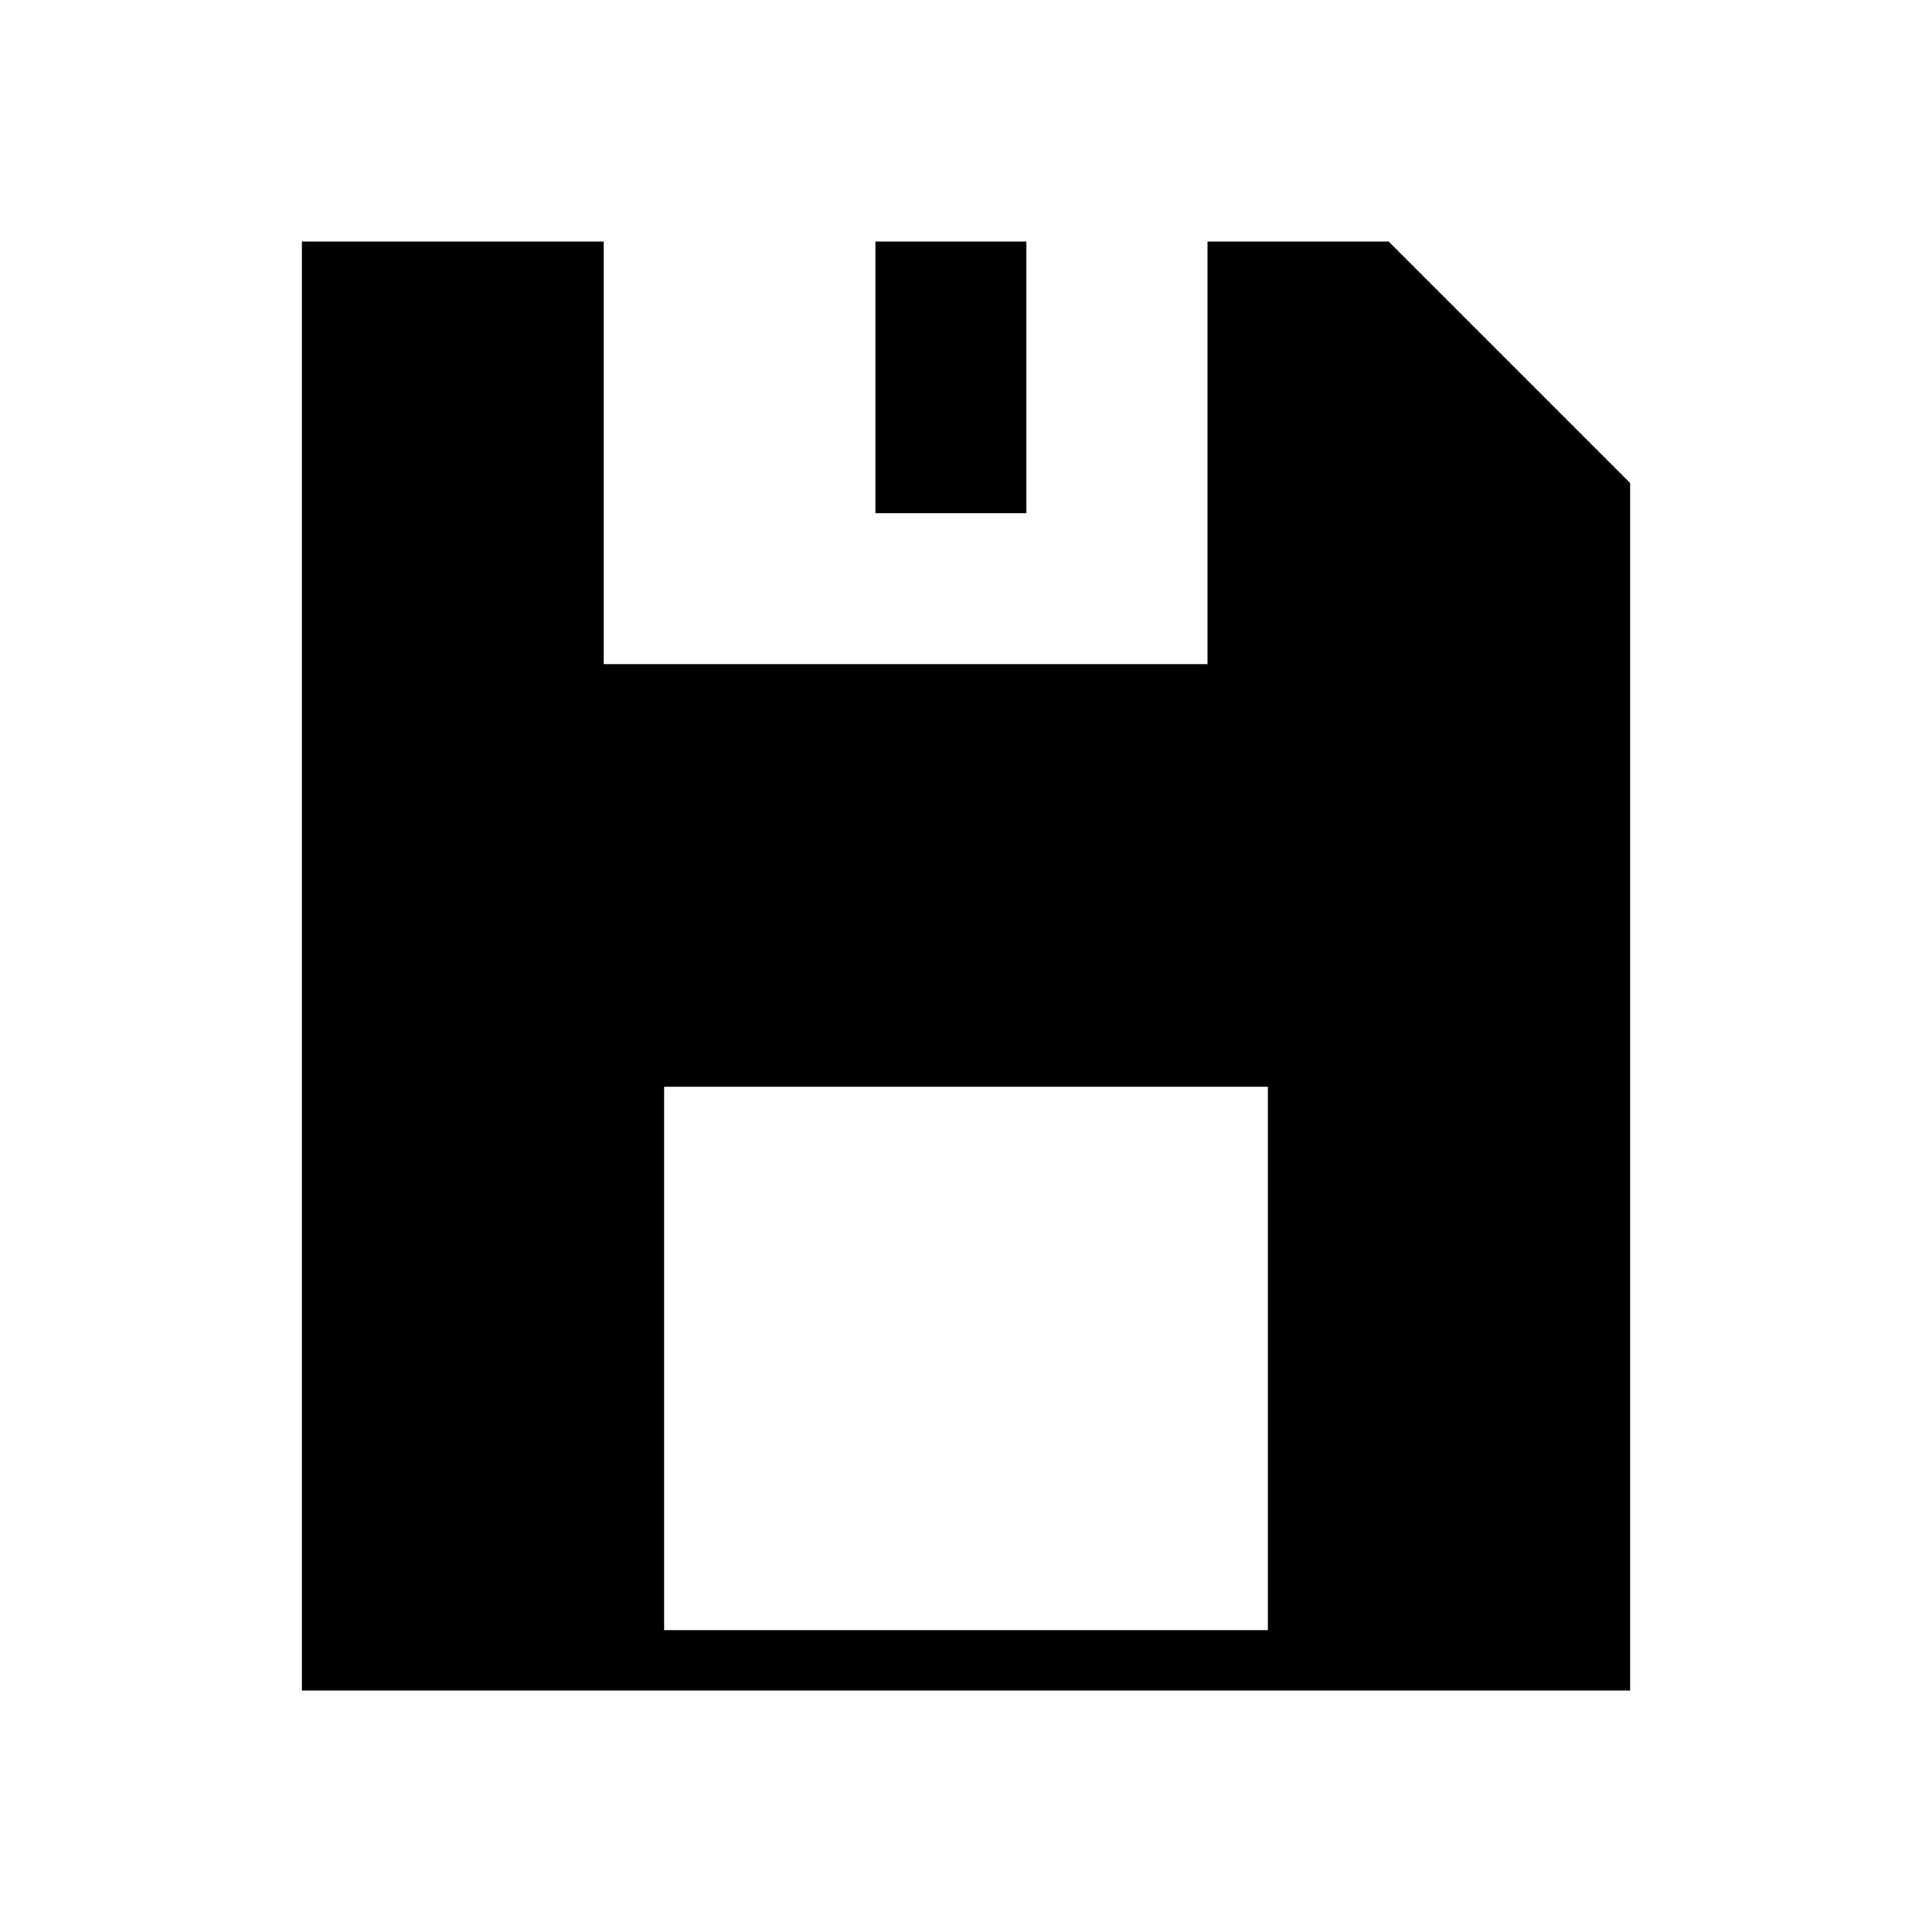
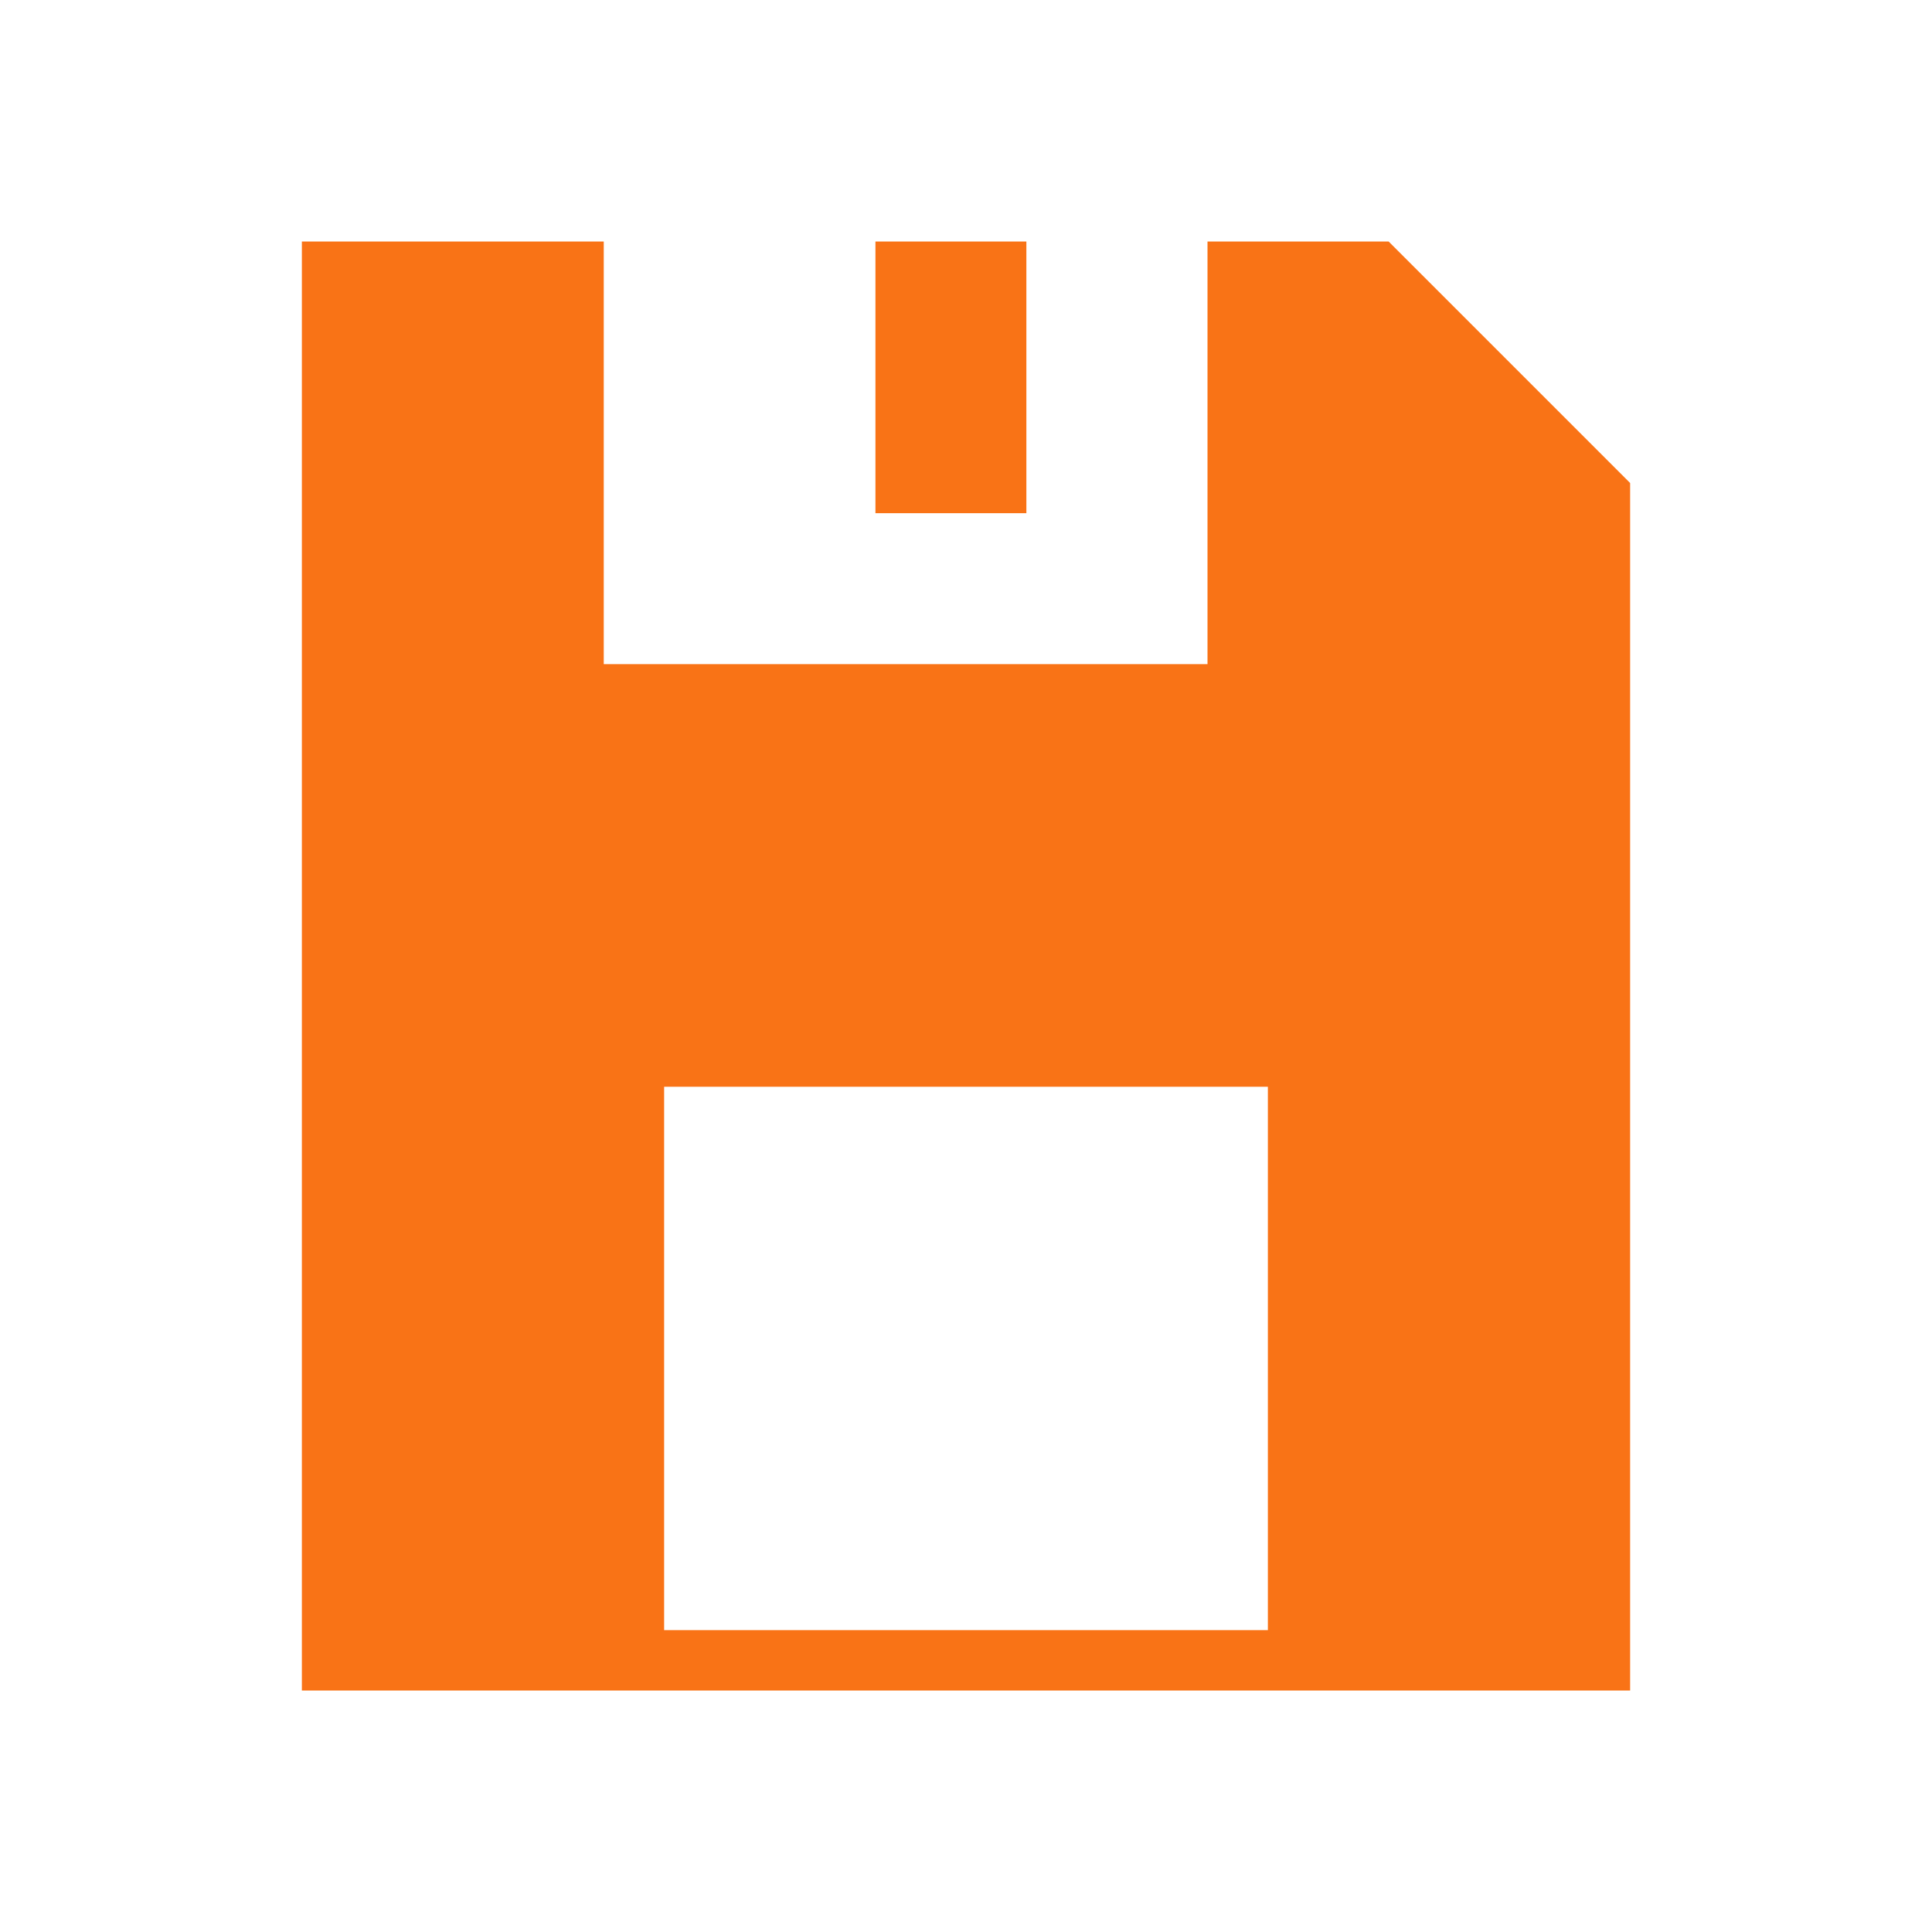
- <svg xmlns="http://www.w3.org/2000/svg" viewBox="0 0 64 64" fill="currentColor" role="img" aria-label="Disquette">
+ <svg xmlns="http://www.w3.org/2000/svg" viewBox="0 0 64 64" fill="#f97316" role="img" aria-label="Disquette">
  <path fill-rule="evenodd" clip-rule="evenodd" d="M10 8h36l8 8v40H10V8Zm10 0v14h20V8h-6v9h-5V8h-9Zm2 28h20v18H22V36Z" />
</svg>
